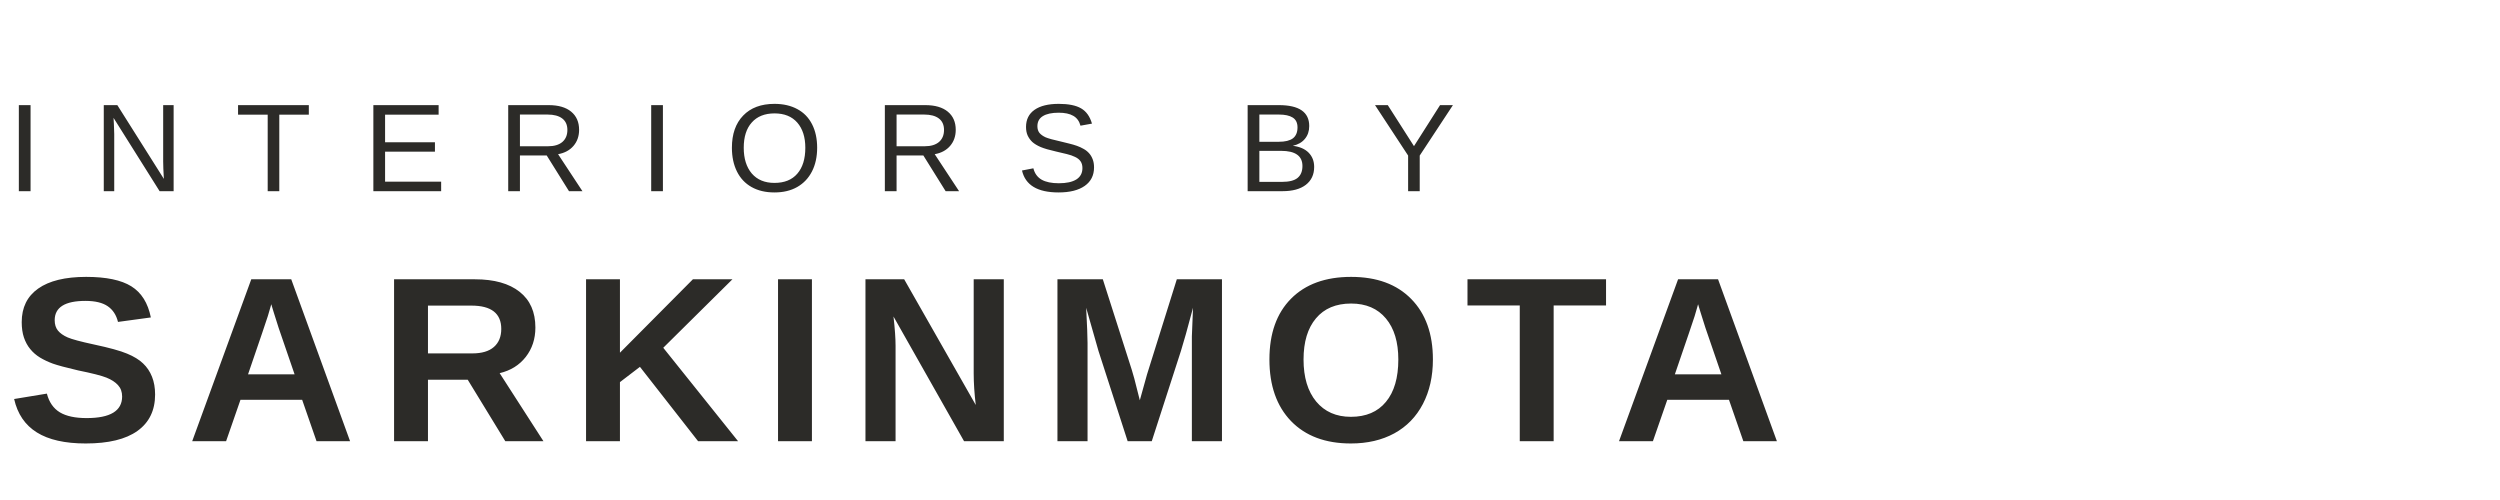
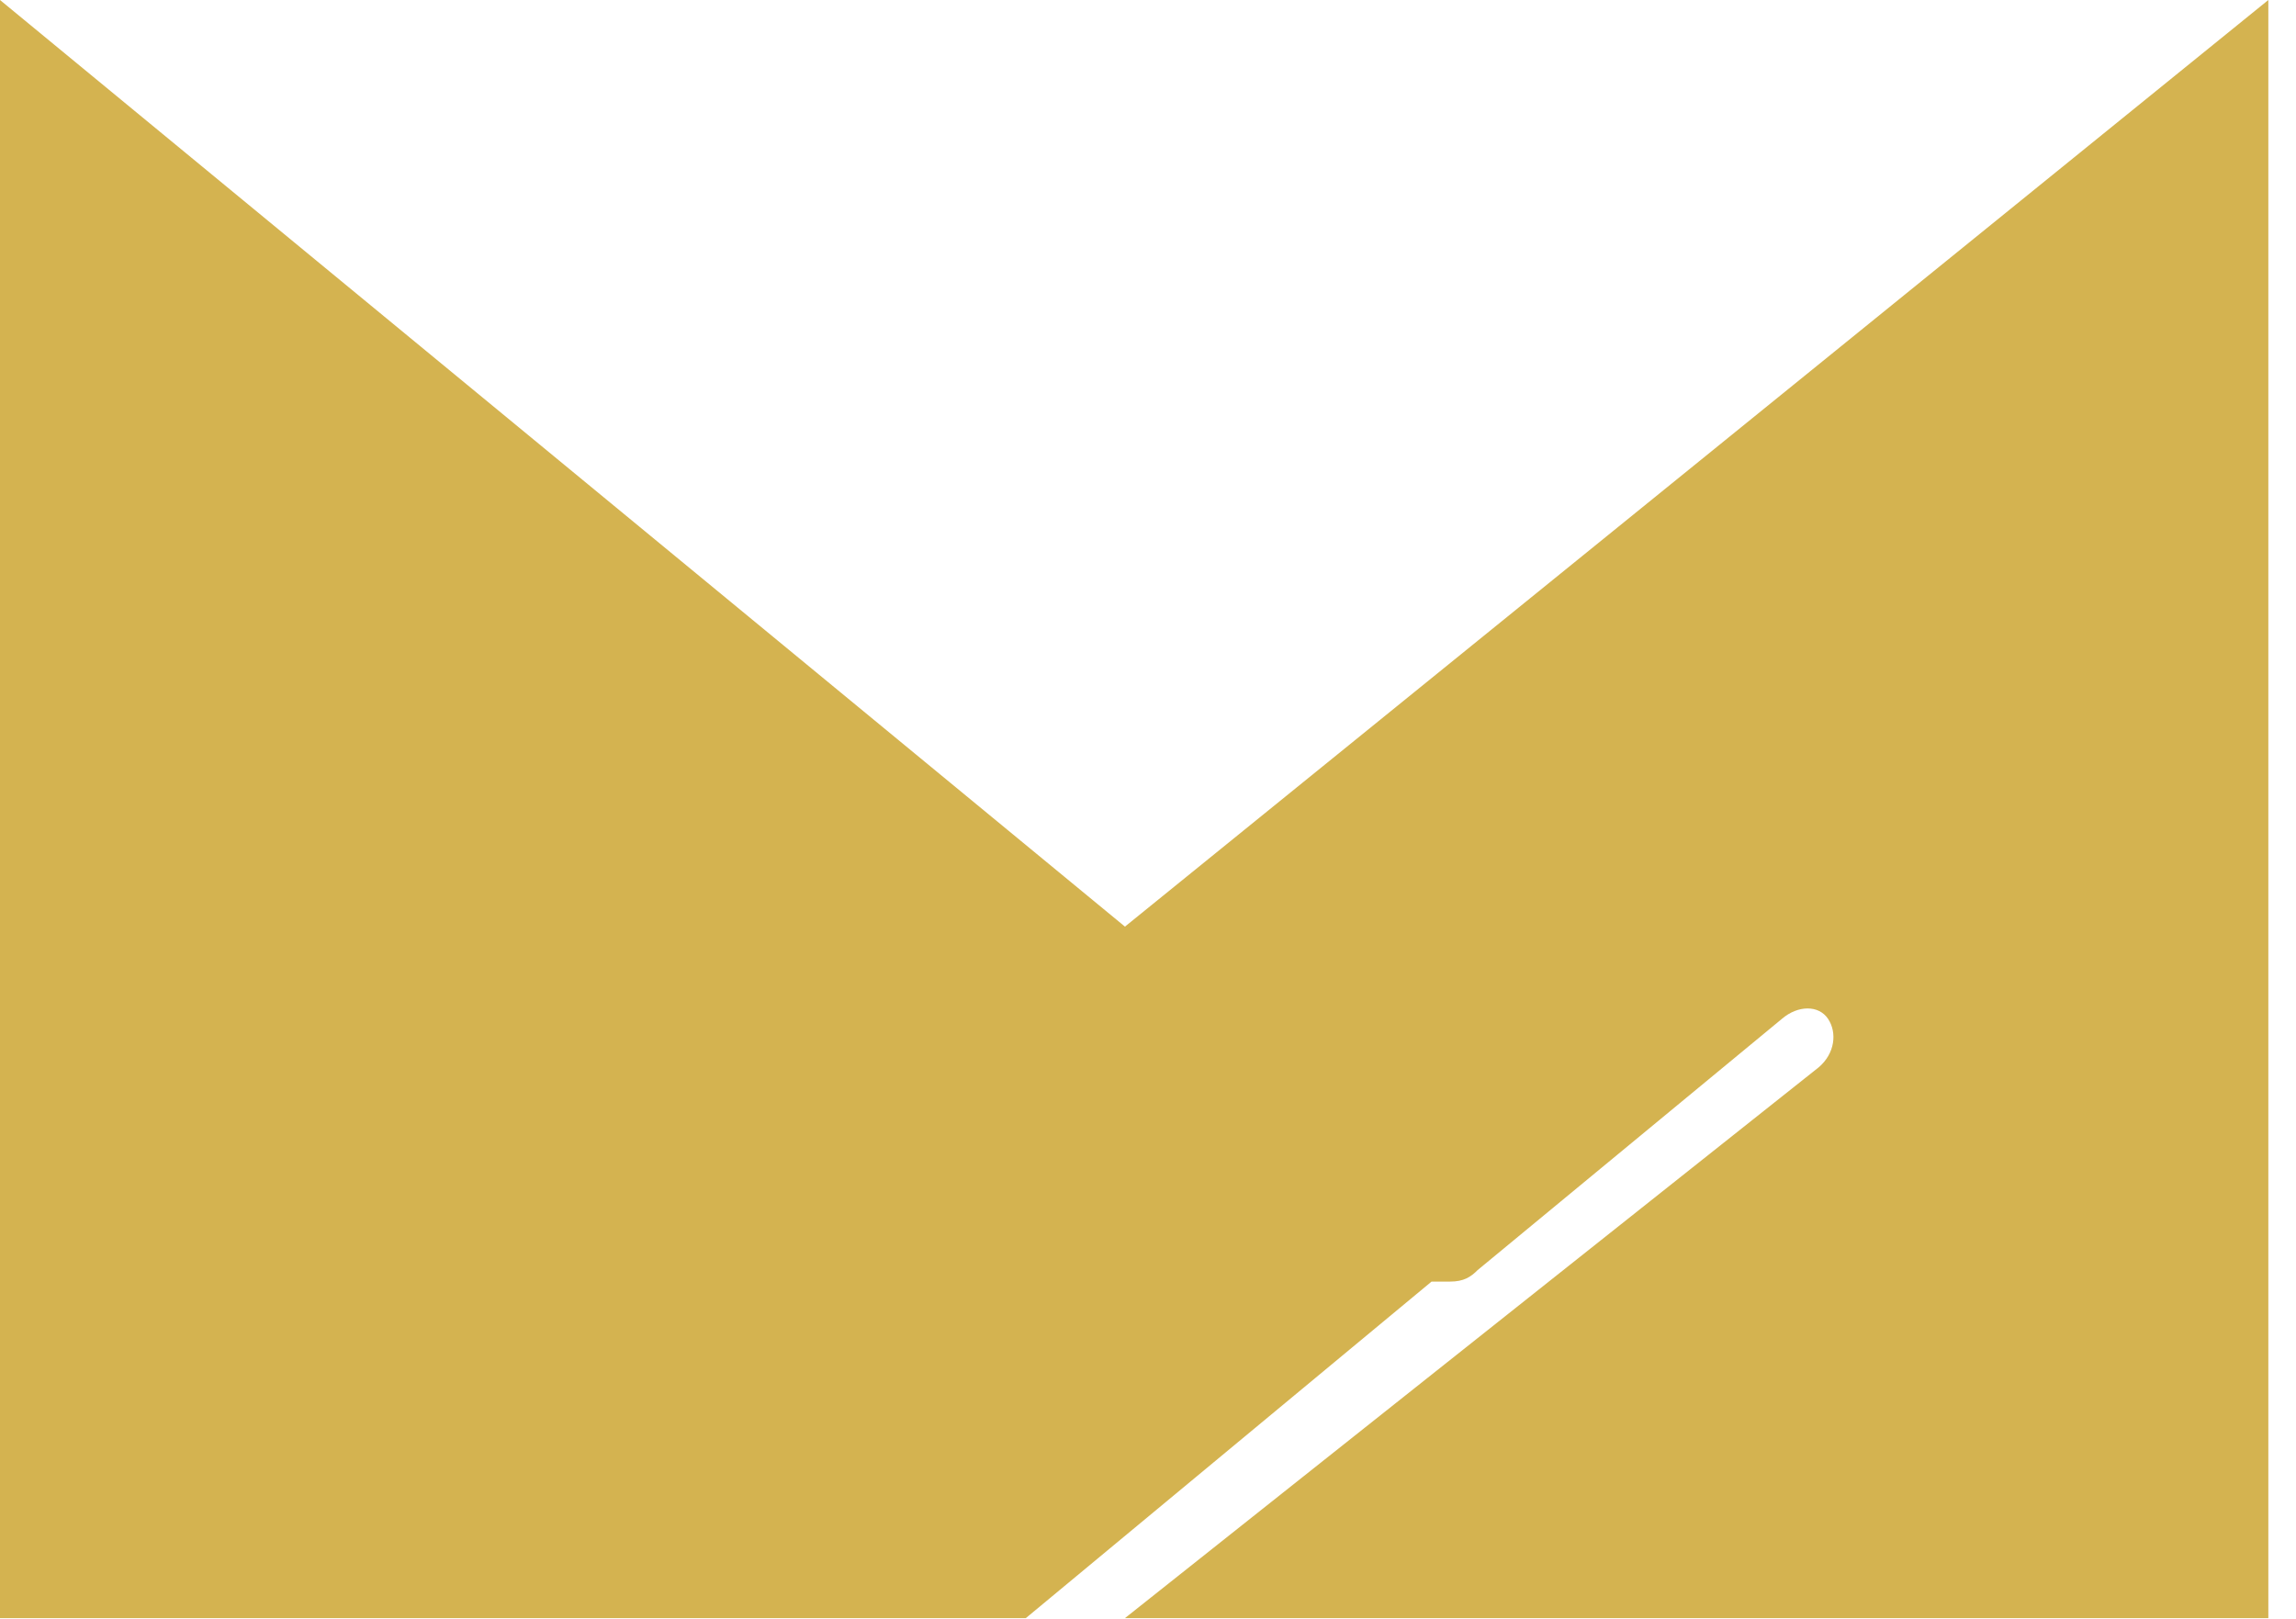
- <svg xmlns="http://www.w3.org/2000/svg" width="340" height="68" viewBox="0 0 340 68" fill="none">
-   <text x="1" y="26" font-family="'Arial','Helvetica Neue',Helvetica,sans-serif" font-size="17" font-weight="300" letter-spacing="7" fill="#2C2B28">INTERIORS BY</text>
-   <text x="1" y="60" font-family="'Arial','Helvetica Neue',Helvetica,sans-serif" font-size="32" font-weight="600" letter-spacing="3" fill="#2C2B28">SARKINMOTA</text>
+ <svg xmlns="http://www.w3.org/2000/svg" viewBox="0 0 996 702" width="996" height="702" role="img" aria-label="Sarkinmota monogram">
+   <path fill="#D4B350" d="M0 0v702h445l176-146h8c6 0 9-2 12-5l132-109c7-6 16-6 20 0s3 15-4 21L488 702h496V0L488 402 0 0Z" />
</svg>
